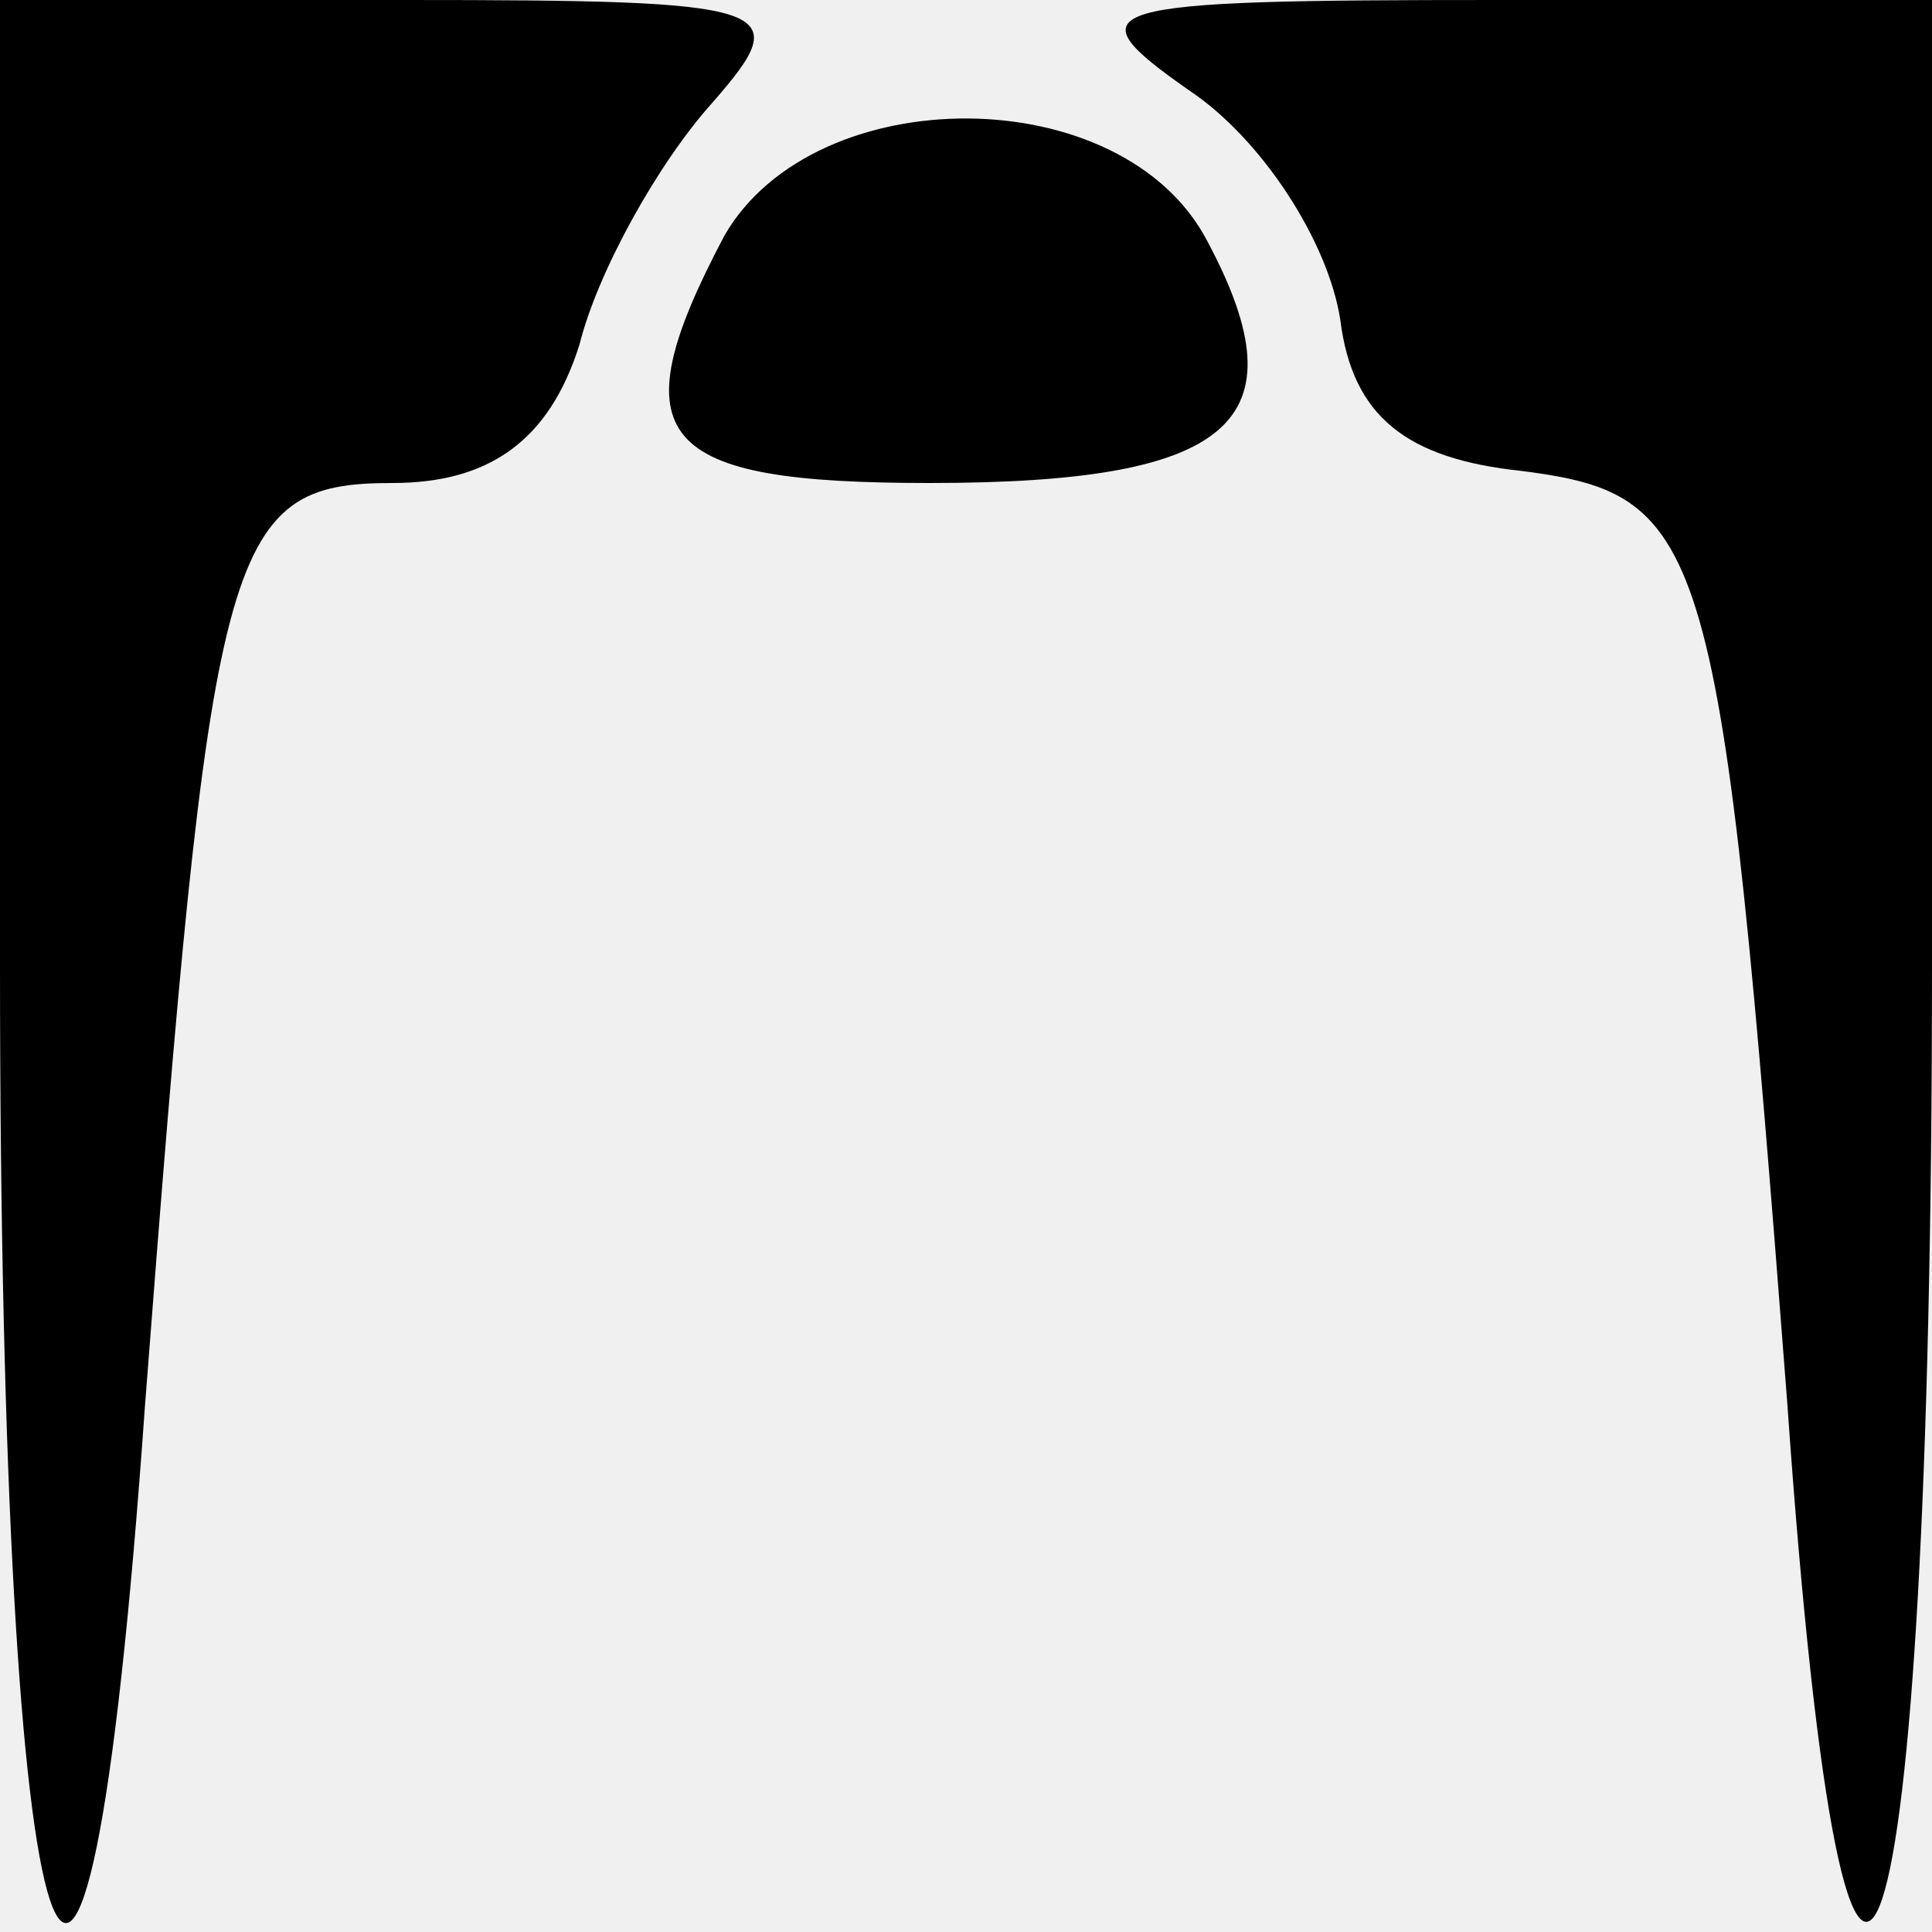
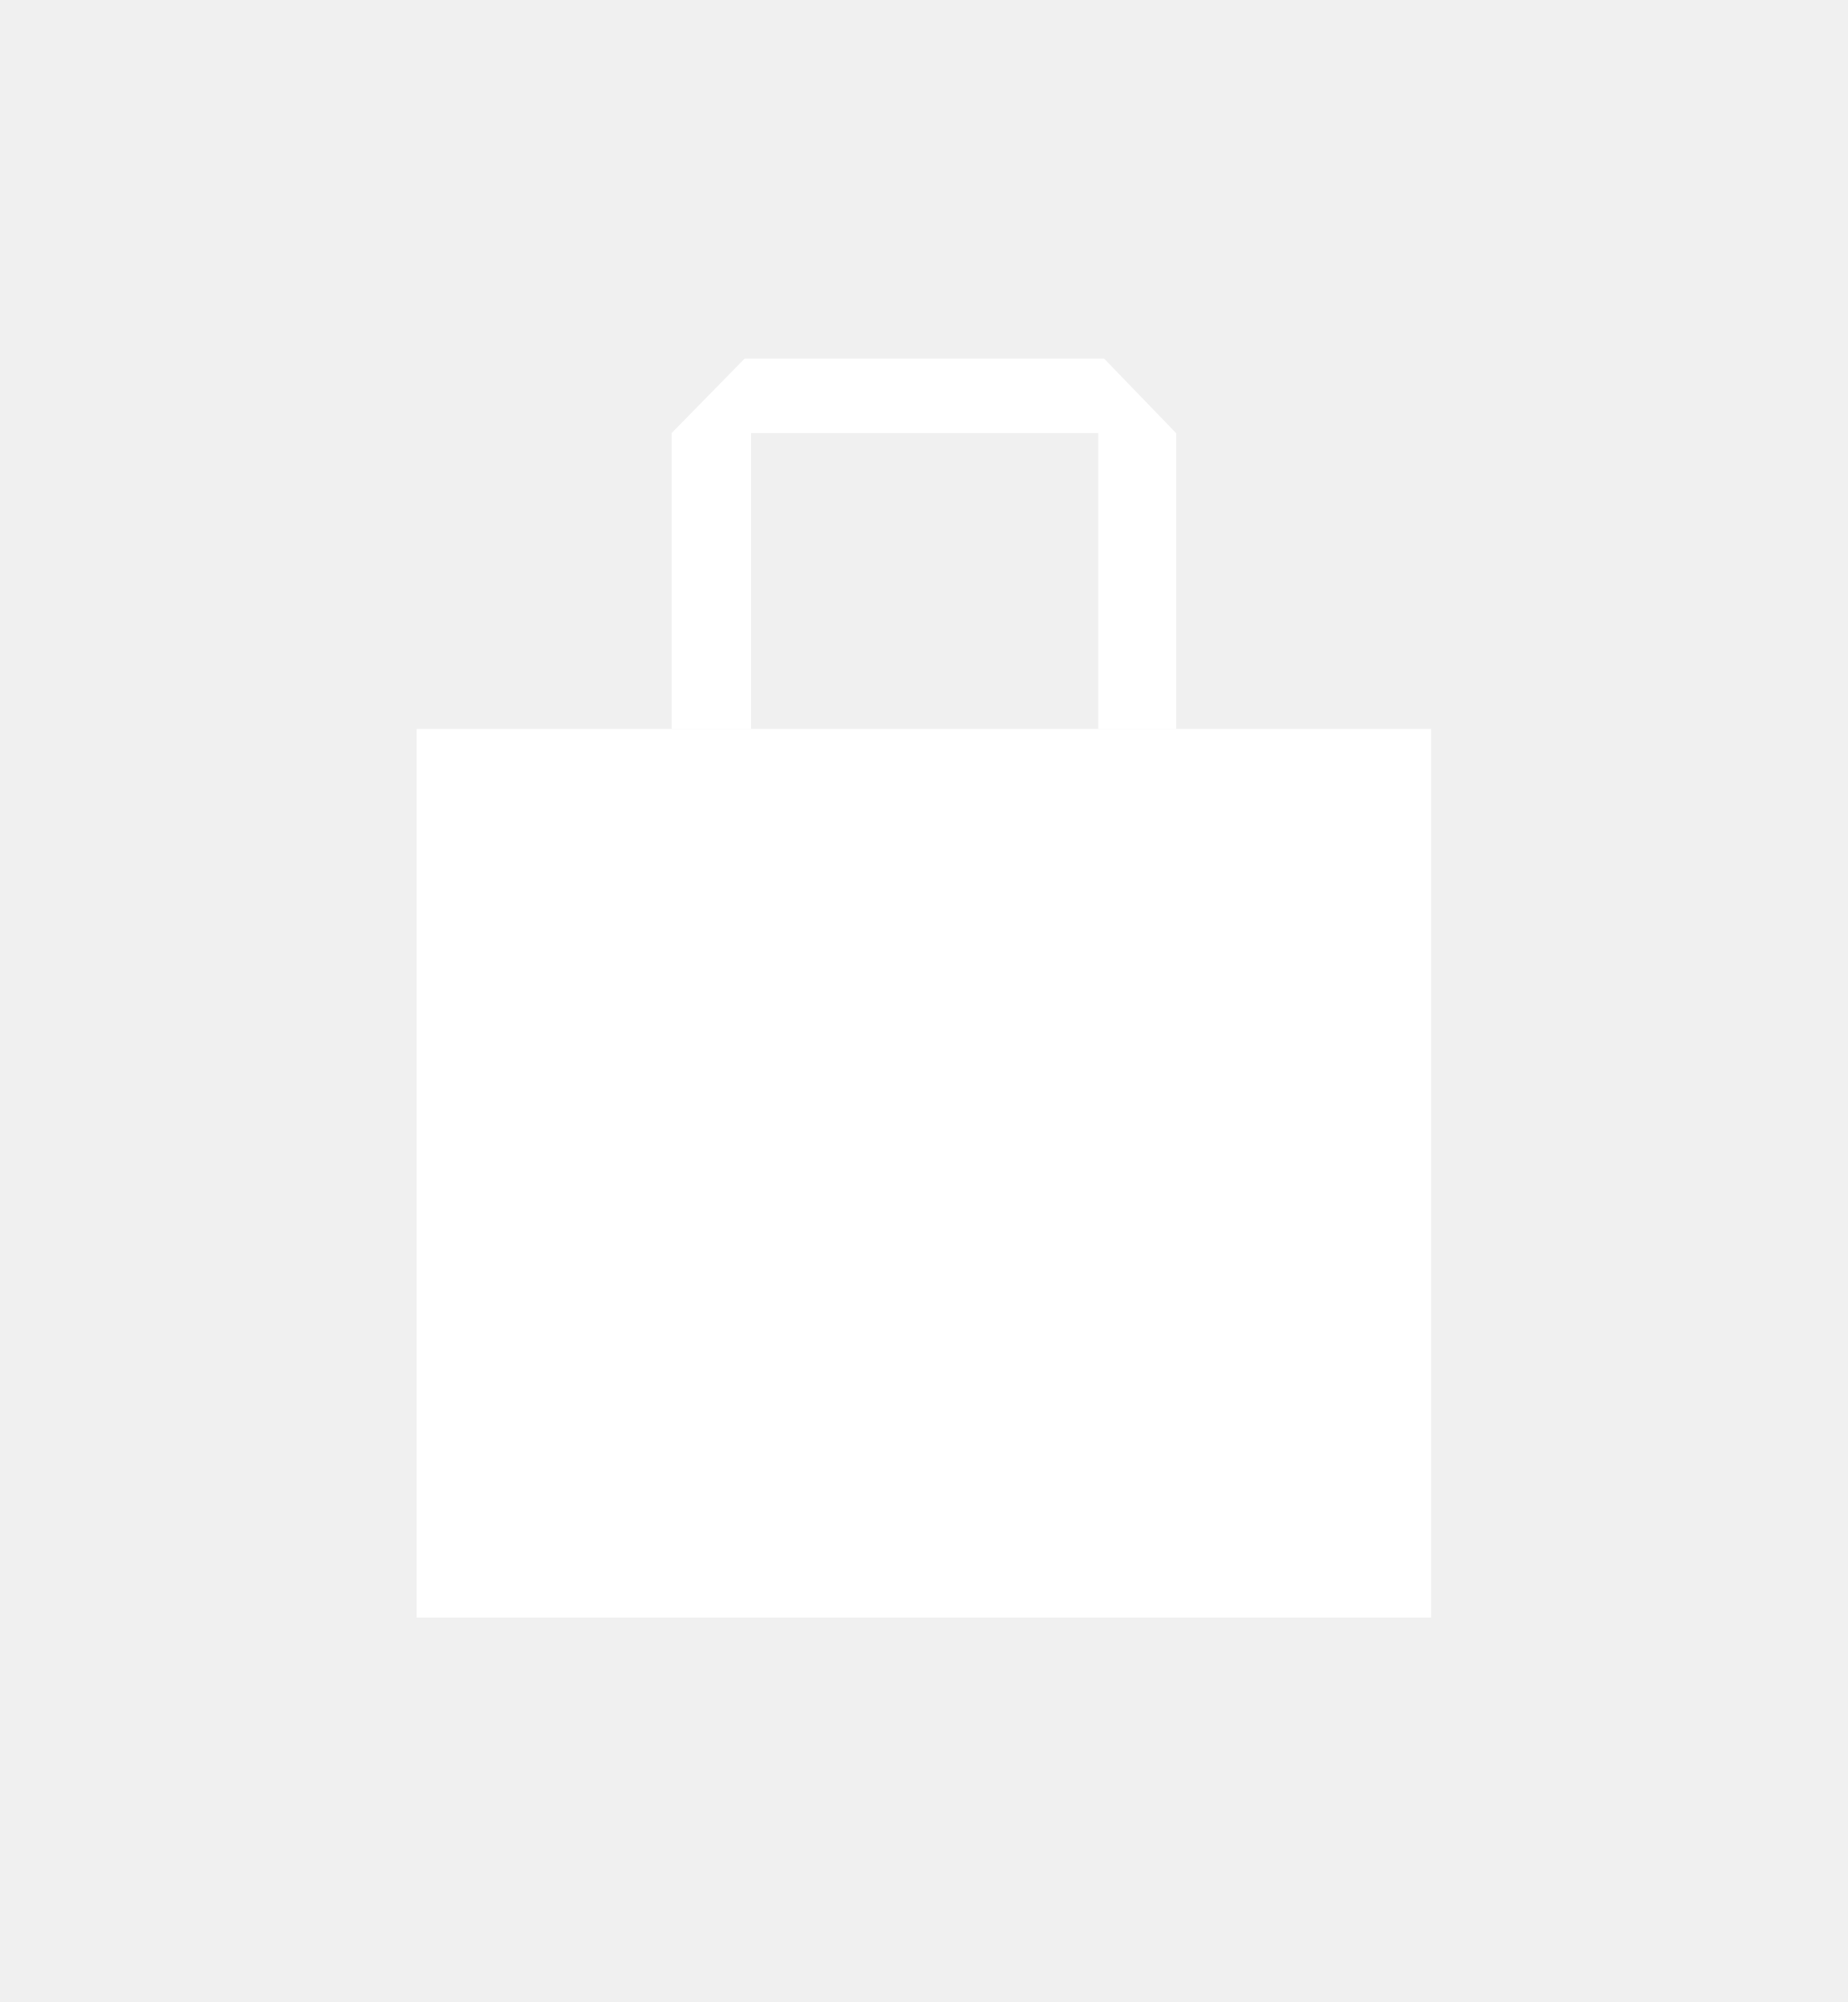
- <svg xmlns="http://www.w3.org/2000/svg" version="1.0" width="32pt" height="32pt" viewBox="0 0 32 32" preserveAspectRatio="xMidYMid meet">
-   <g transform="translate(0,32) scale(0.1,-0.1)" fill="#000000" stroke="none">
-     <path d="M0 160 c0 -173 14 -215 24 -73 11 143 13 153 41 153 16 0 26 7 31 23 3 12 13 30 22 40 14 16 11 17 -51 17 l-67 0 0 -160z" />
-     <path d="M197 305 c12 -8 23 -25 25 -38 2 -16 11 -23 30 -25 31 -4 33 -11 44 -154 10 -143 24 -101 24 72 l0 160 -72 0 c-67 0 -71 -1 -51 -15z" />
-     <path d="M120 281 c-18 -34 -11 -41 34 -41 50 0 62 10 46 40 -14 27 -65 27 -80 1z" />
-   </g>
+ <svg xmlns="http://www.w3.org/2000/svg" width="24" height="26" viewBox="0 0 24 26" fill="none">
+   <path d="M5.412 9.467H18.588V21.008H5.412V9.467Z" fill="#ffffff" />
+   <path d="M9.672 4.657H14.341L15.277 5.626V9.467L14.265 9.464V5.624H9.755V9.464L8.724 9.467V5.624L9.672 4.657Z" fill="#ffffff" />
</svg>
